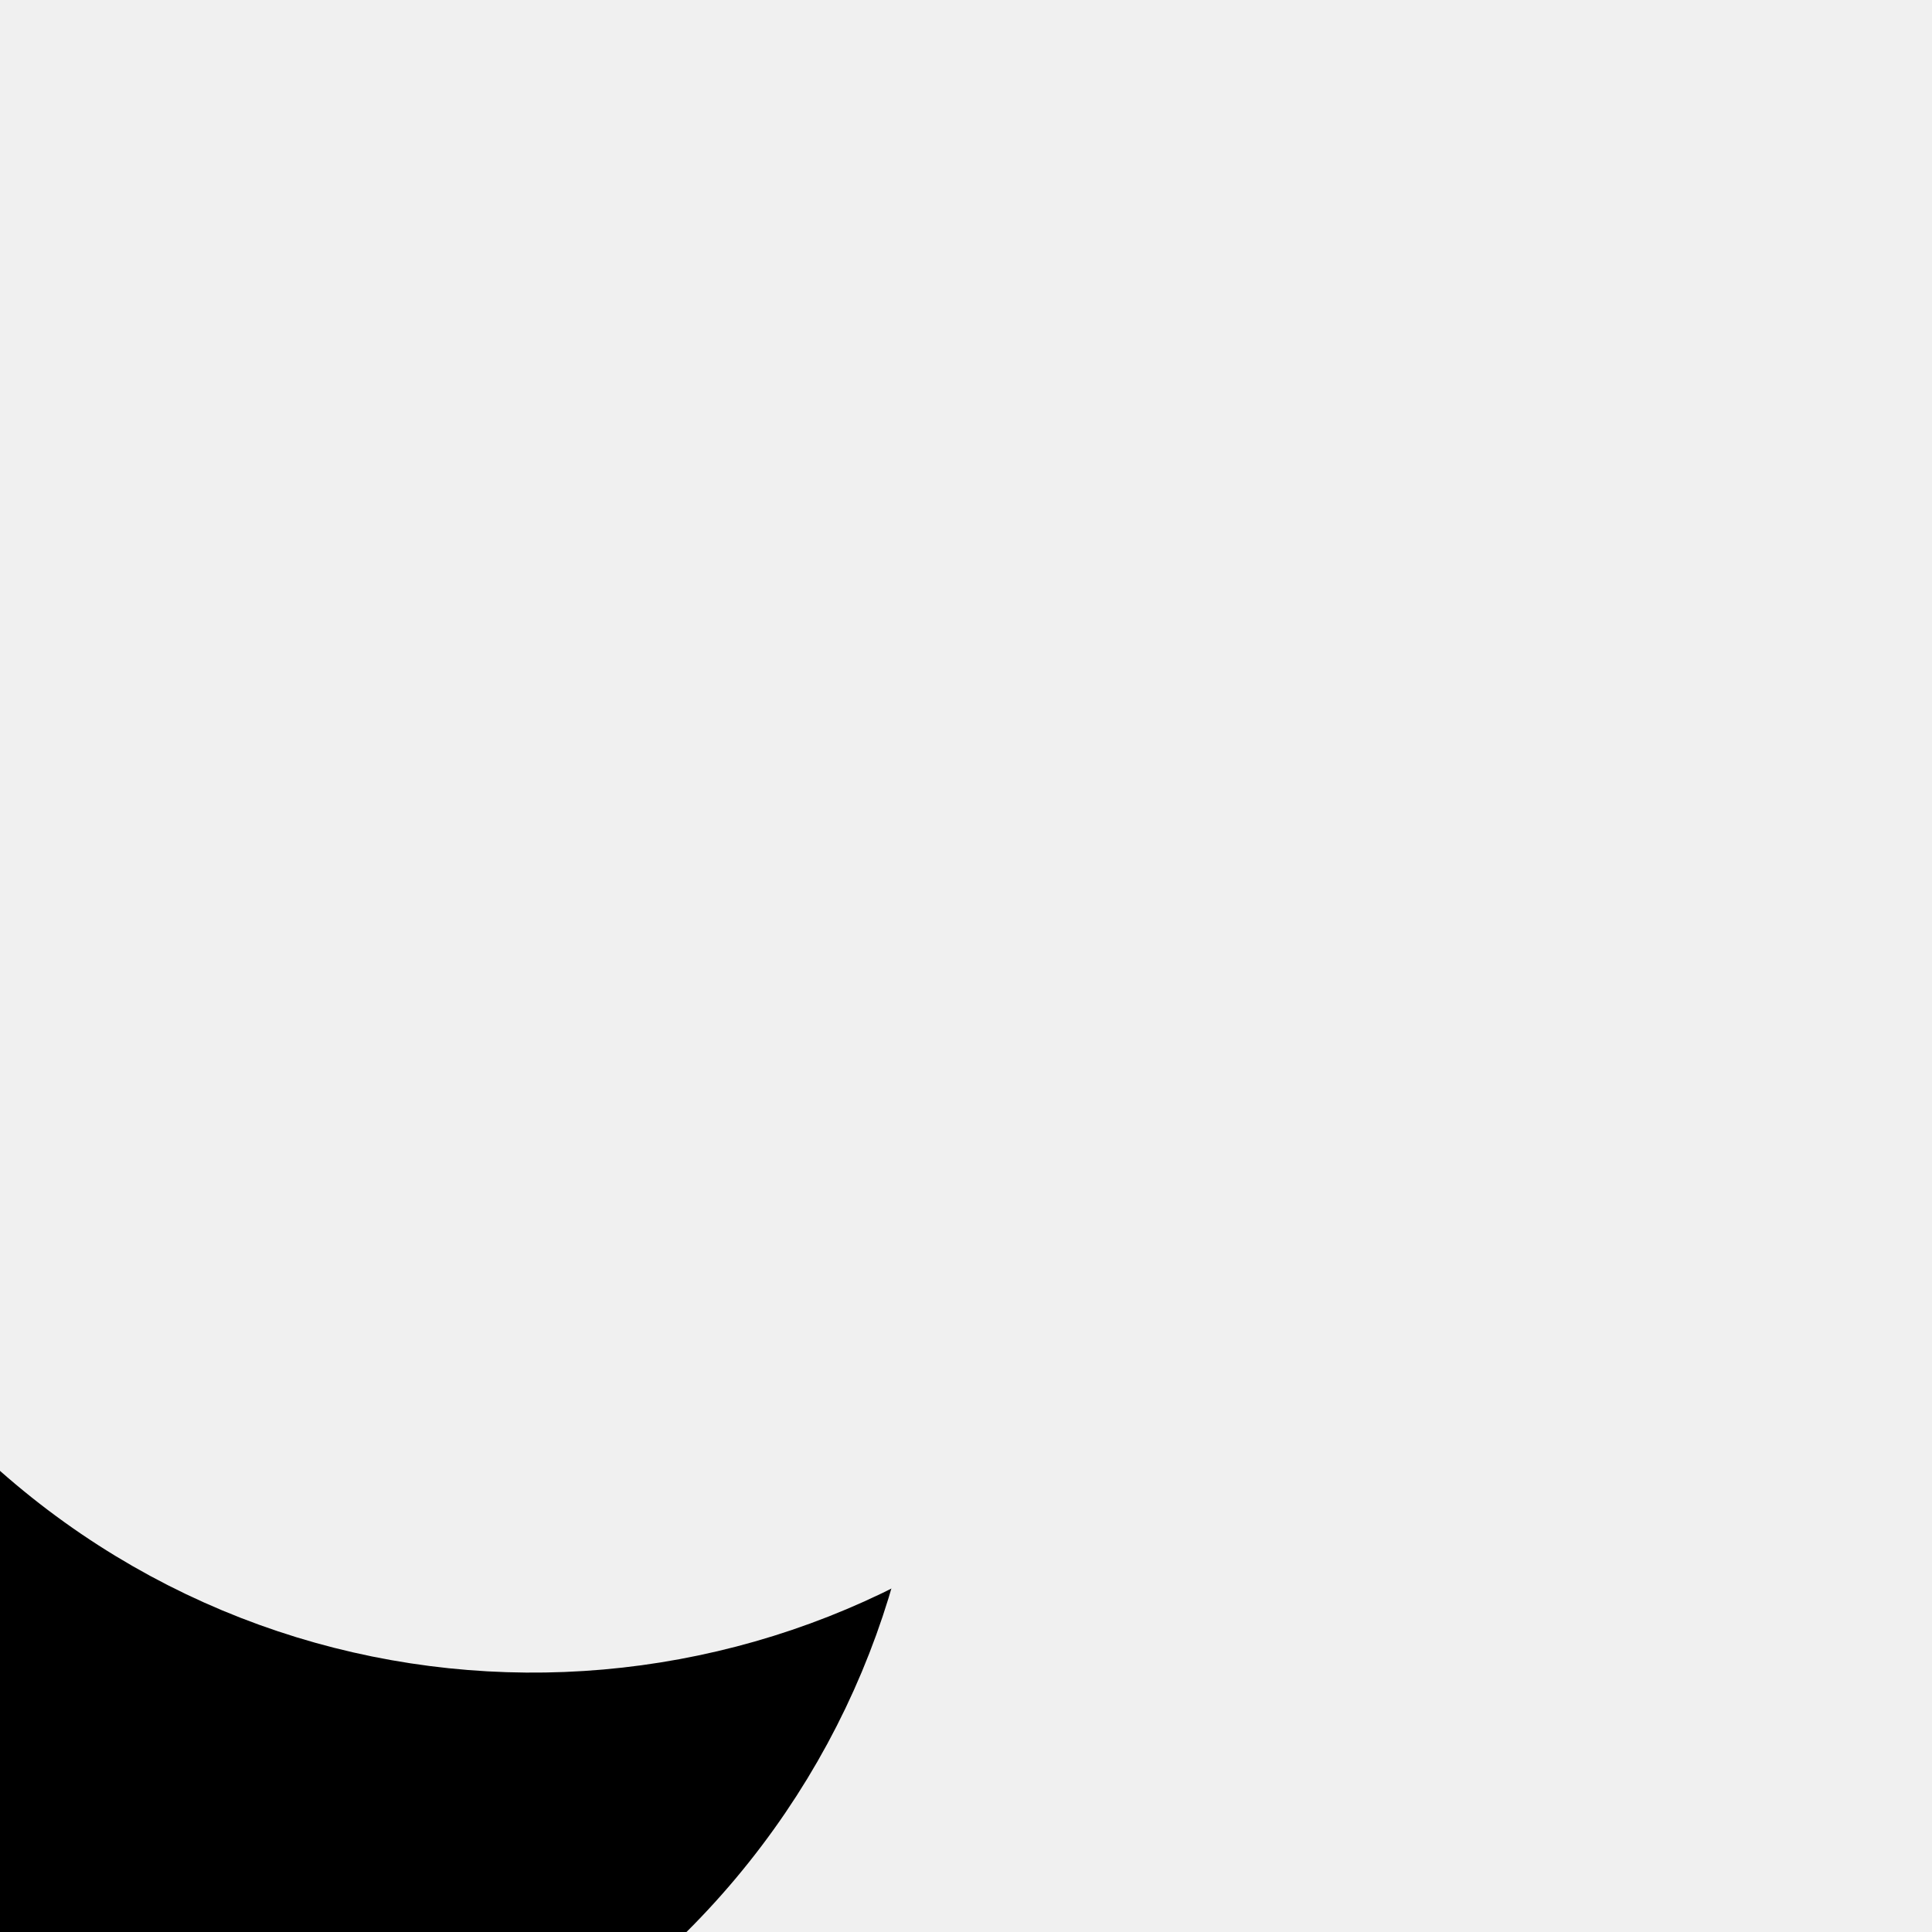
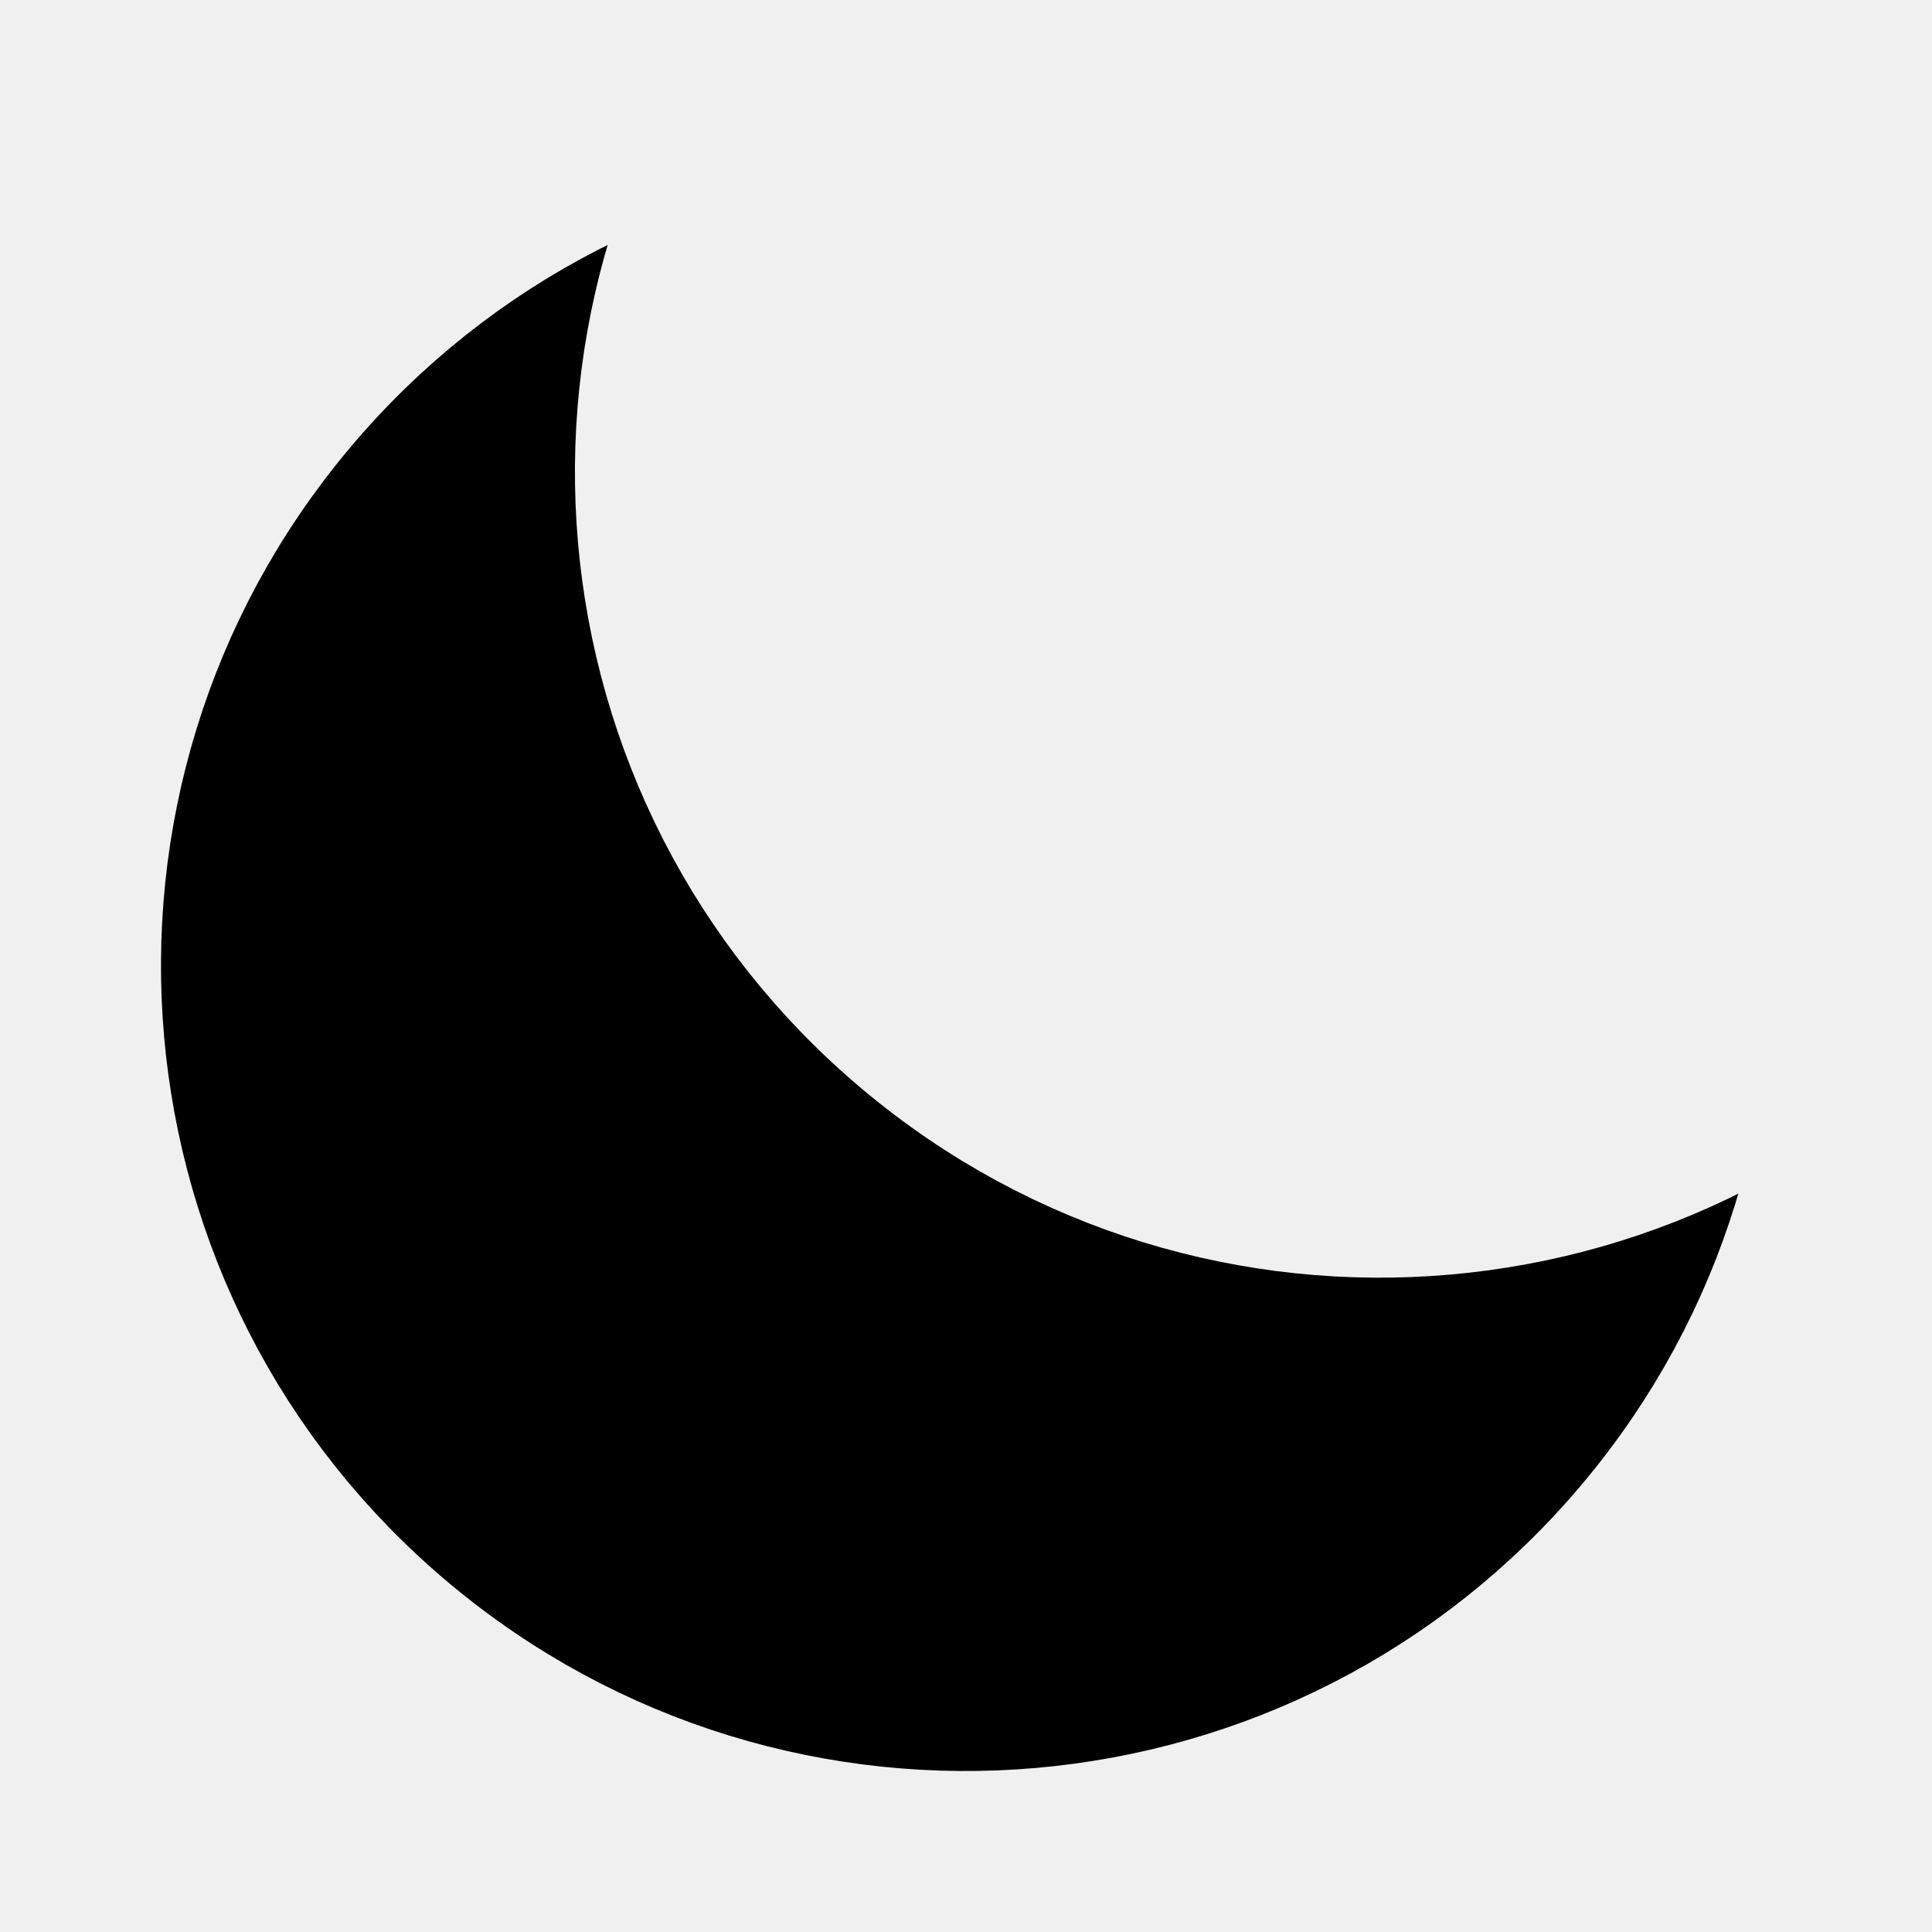
- <svg xmlns="http://www.w3.org/2000/svg" width="24" height="24" viewBox="0 0 24 24" fill="none" stroke="currentColor" stroke-width="2" stroke-linecap="round" stroke-linejoin="round" style="transform: rotate(40deg)">
-   <mask id="mask">
-     <rect x="0" y="0" width="100%" height="100%" fill="white" />
-     <circle cx="12" cy="4" r="9" fill="black" />
-   </mask>
-   <circle fill="black" cx="12" cy="12" r="9" mask="url(#mask)" />
+ <svg xmlns="http://www.w3.org/2000/svg" width="24" height="24" viewBox="0 0 24 24" fill="none" stroke="currentColor" stroke-width="2" stroke-linecap="round" stroke-linejoin="round">
+   <g transform="rotate(40 12 12)">
+     <mask id="mask">
+       <rect x="0" y="0" width="100%" height="100%" fill="white" />
+       <circle cx="12" cy="4" r="9" fill="black" />
+     </mask>
+     <circle fill="black" cx="12" cy="12" r="9" mask="url(#mask)" />
+   </g>
</svg>
